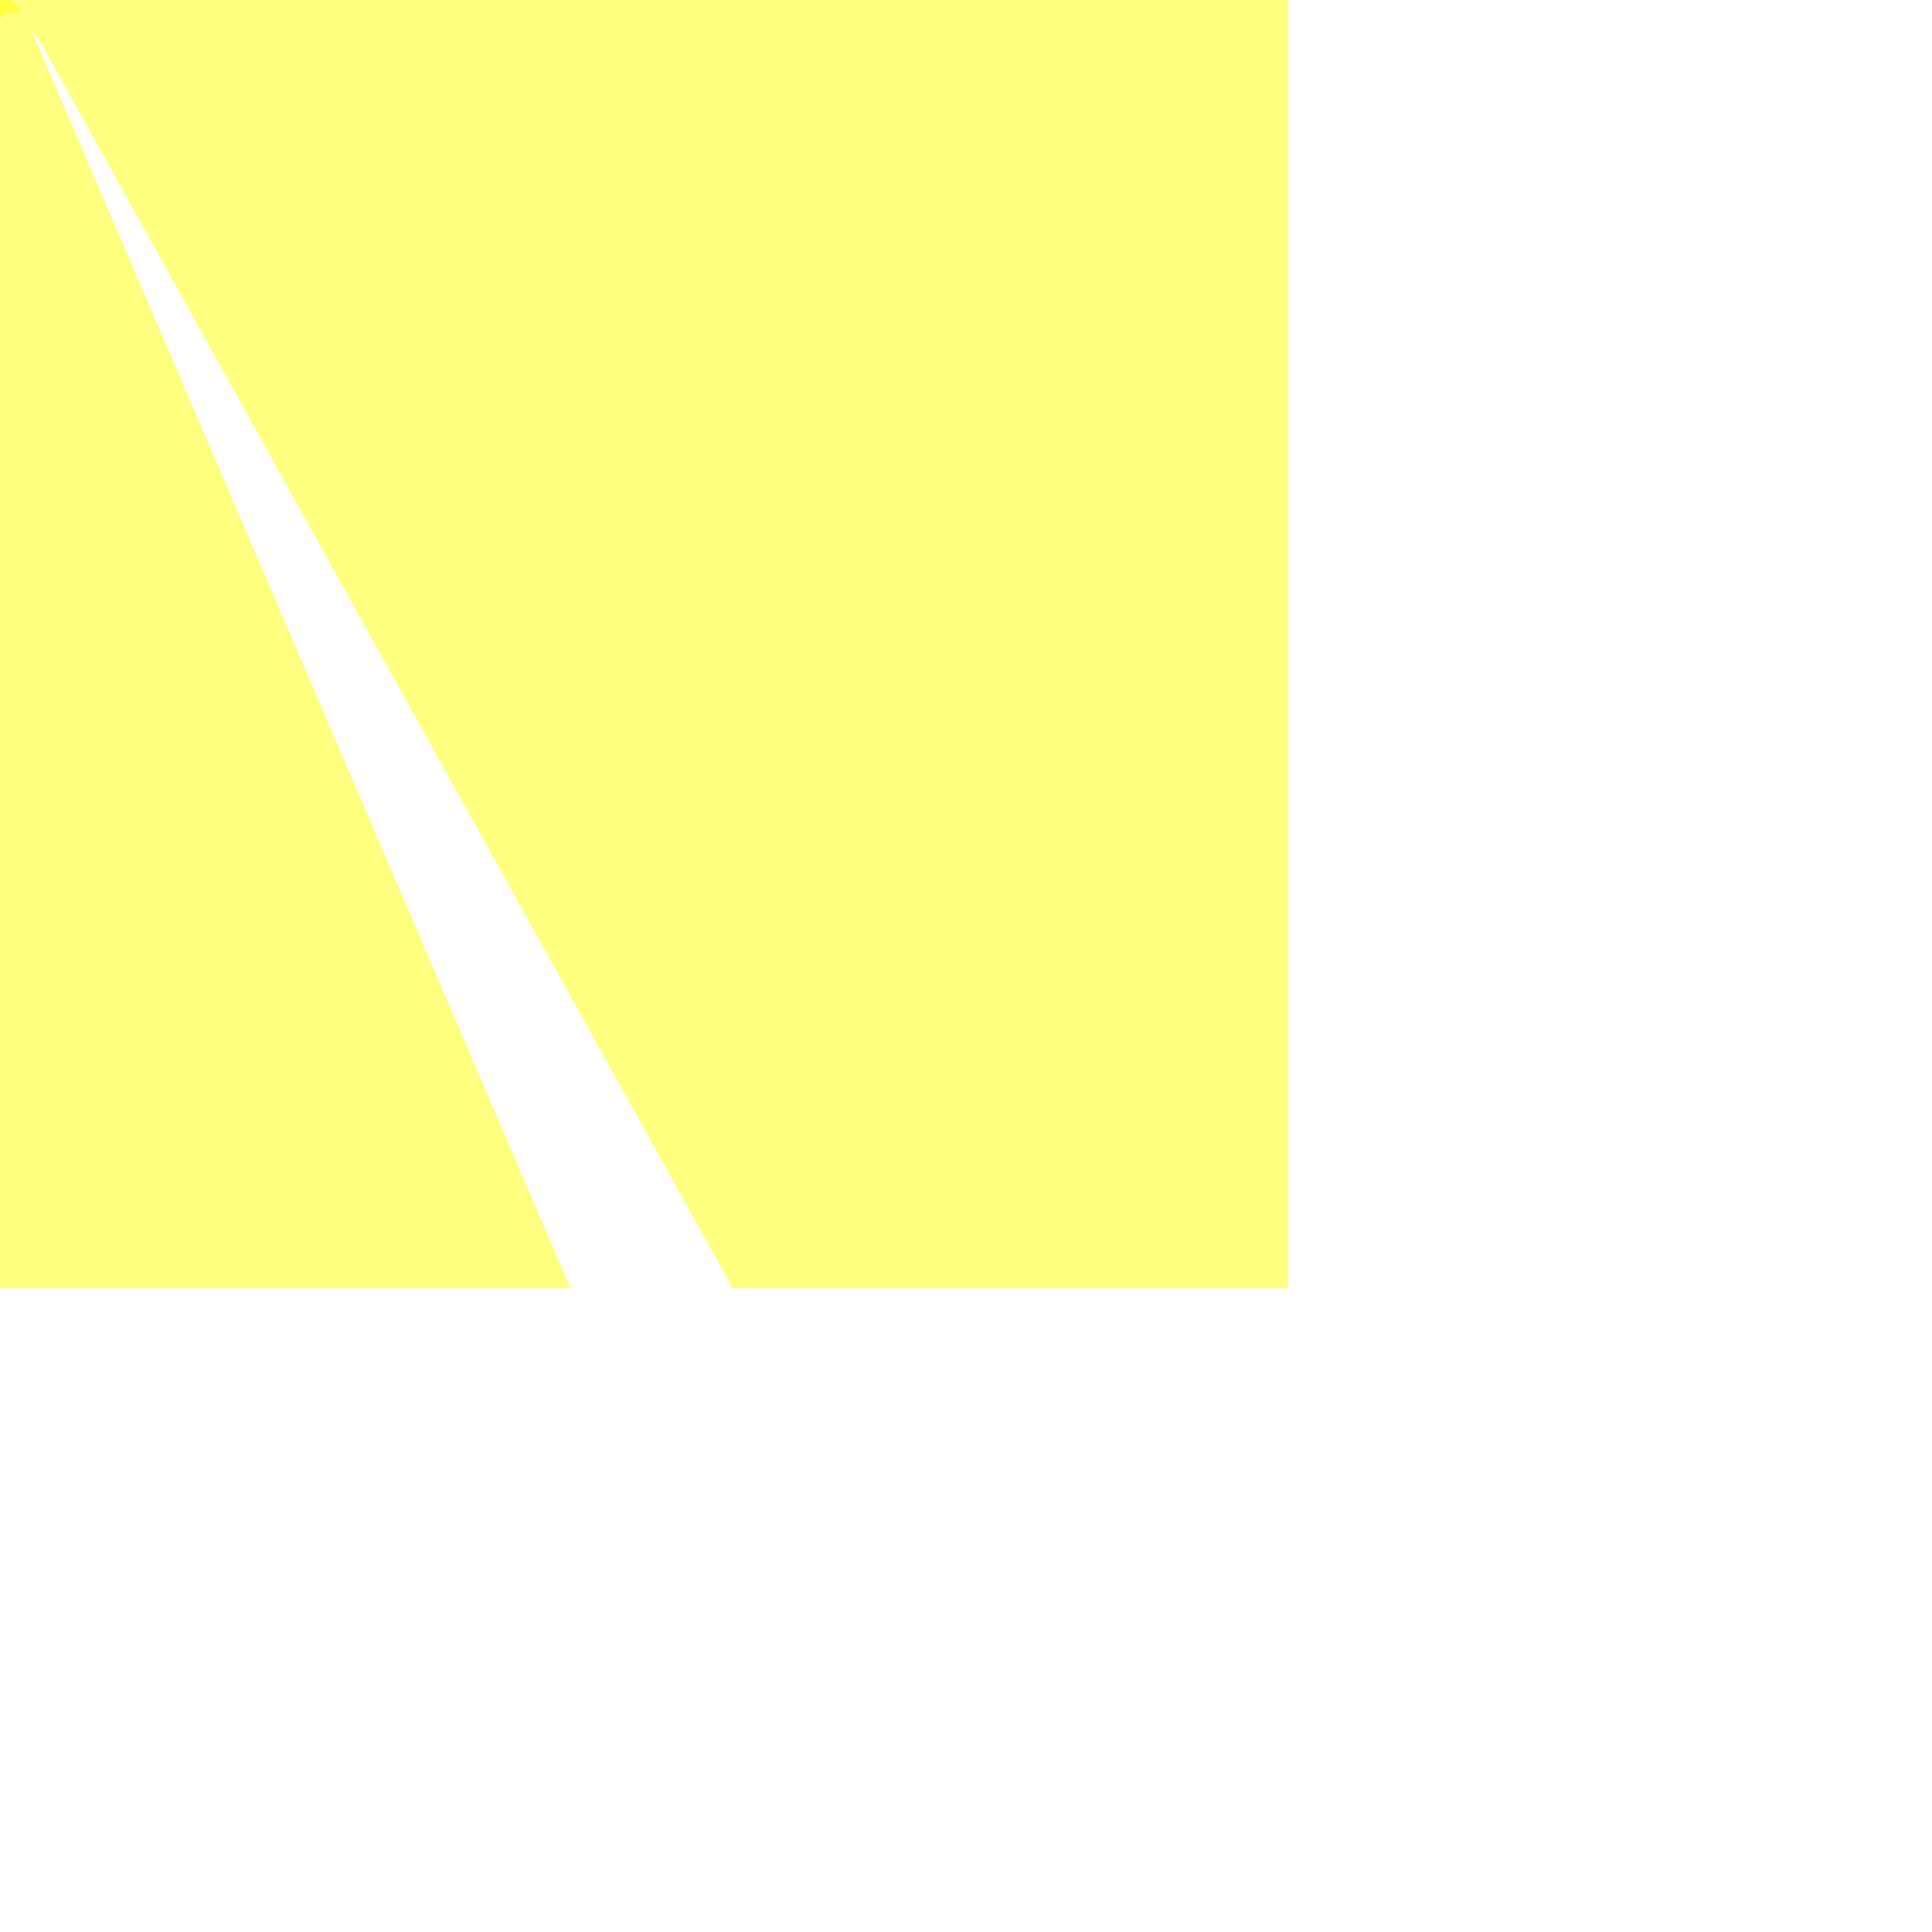
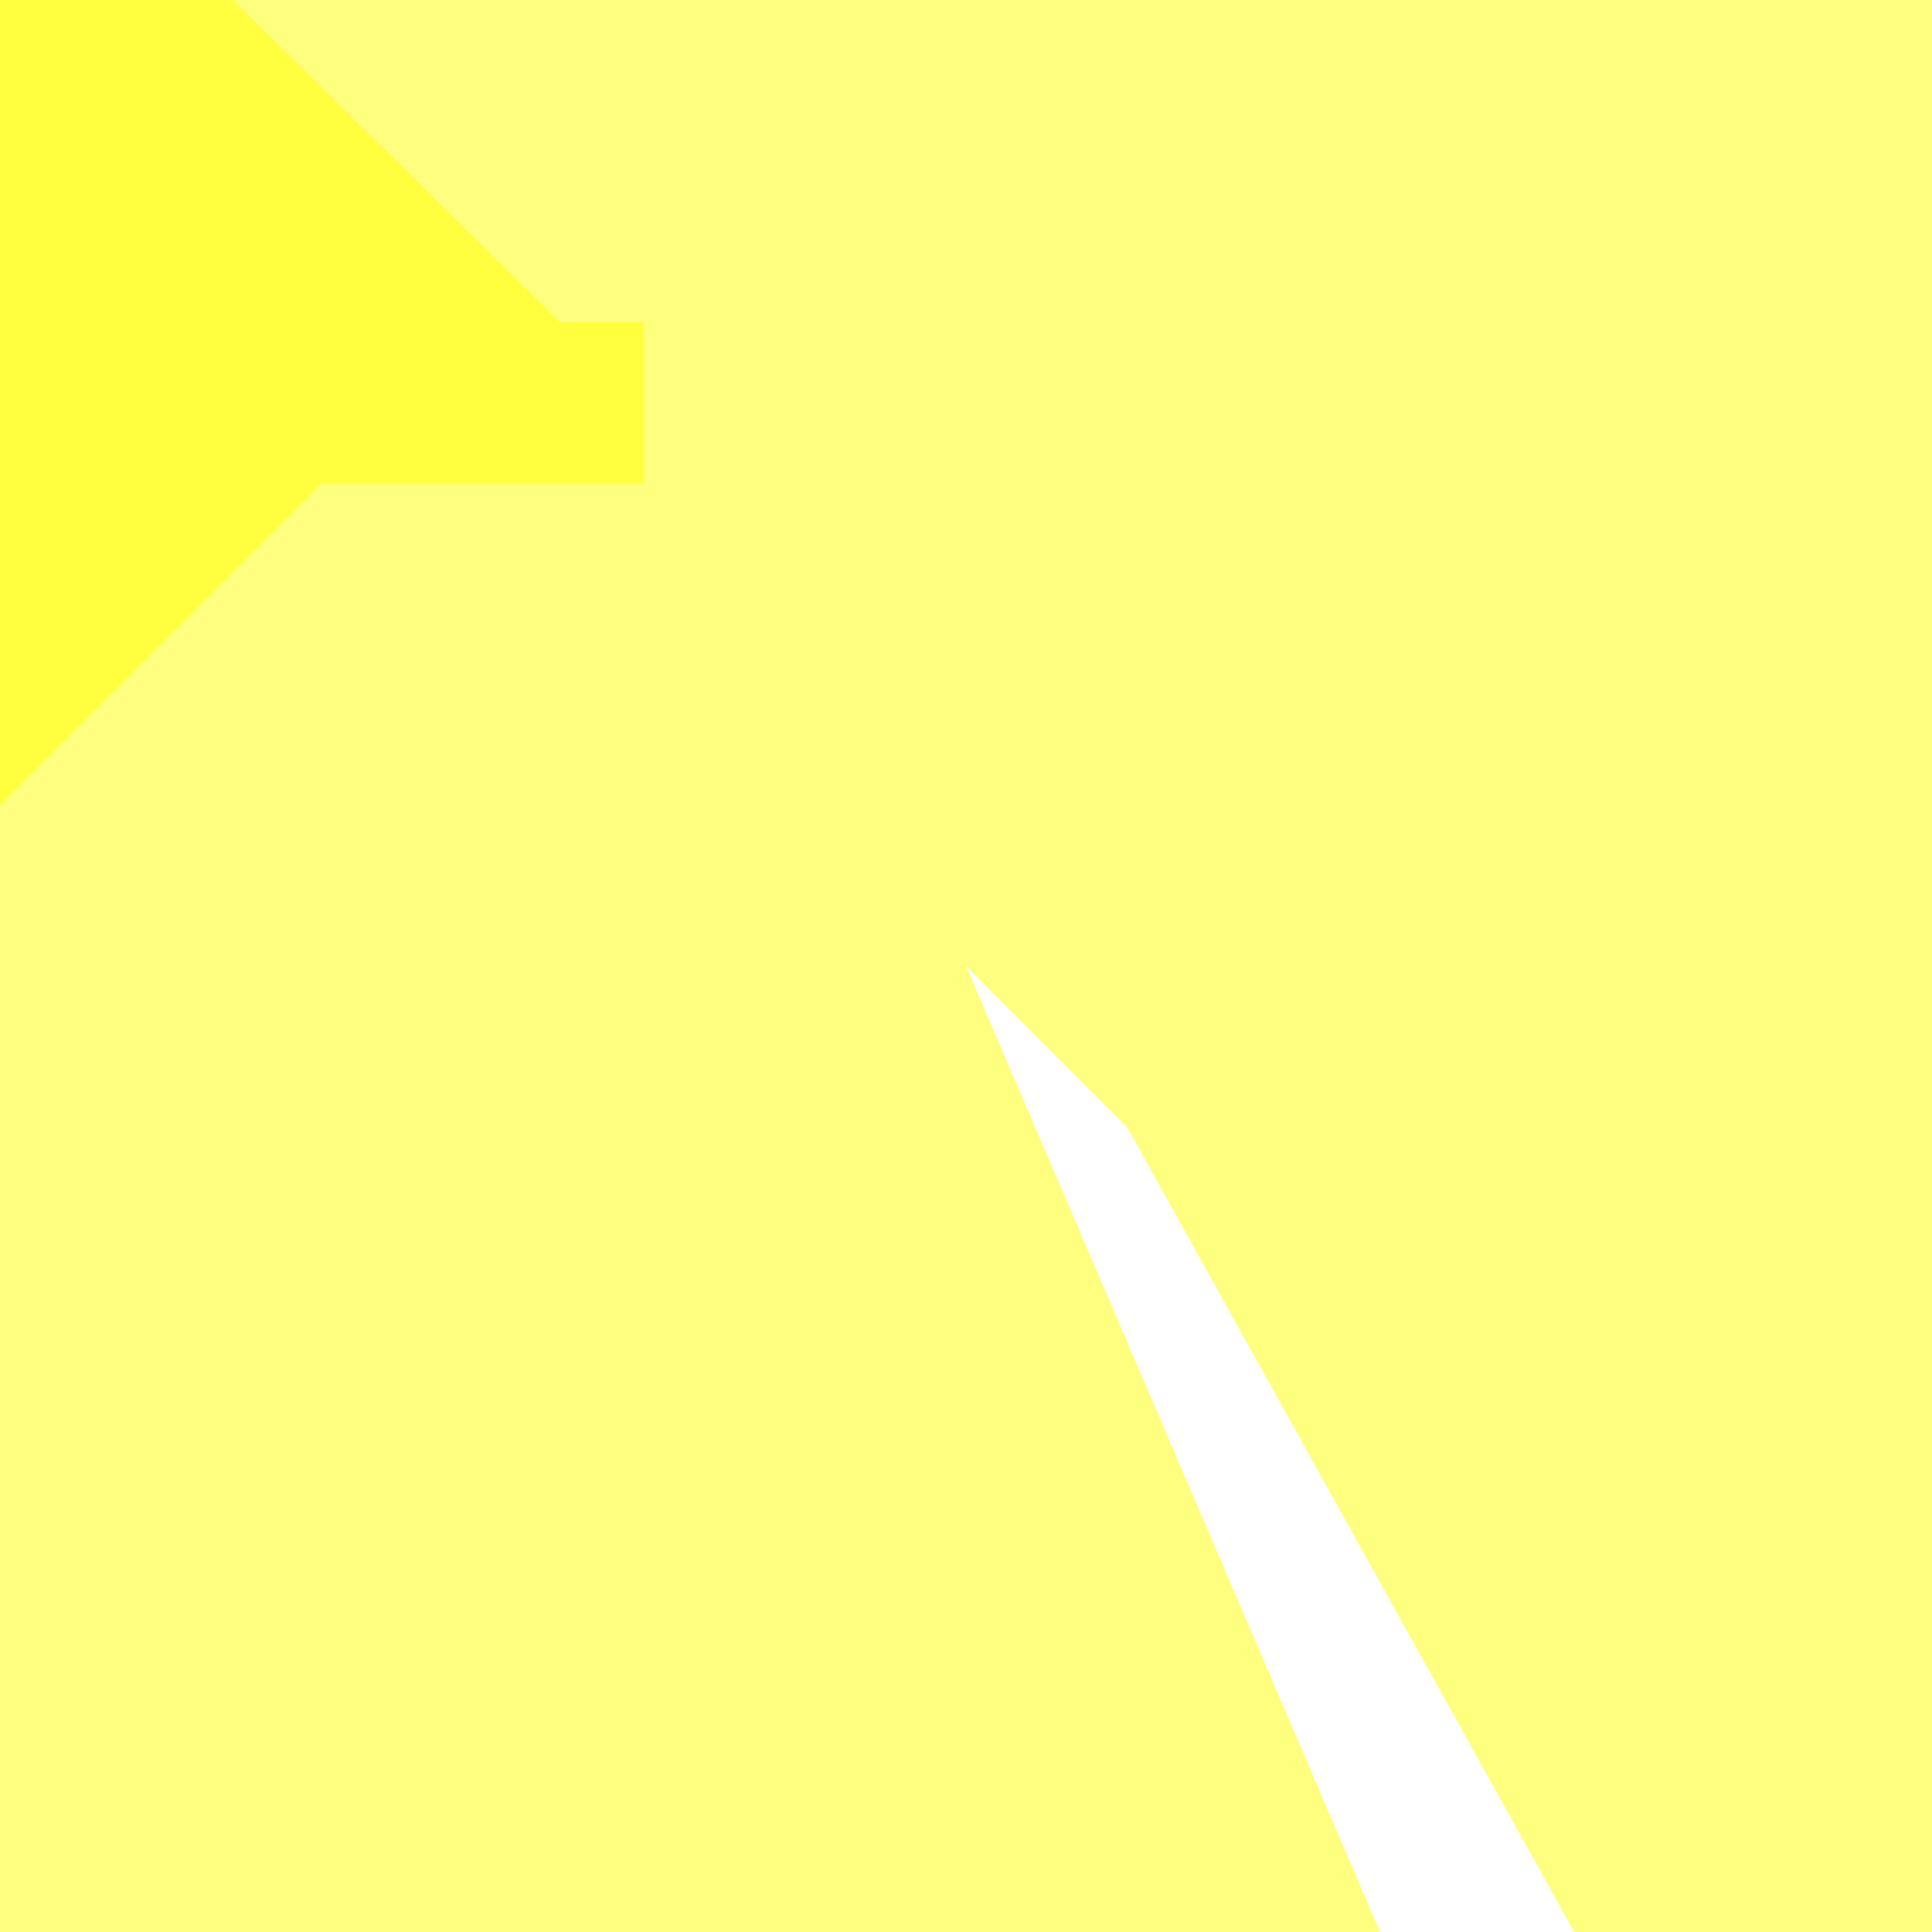
- <svg xmlns="http://www.w3.org/2000/svg">
-   <polygon points="300.00,150.00 300.00,200.00 200.00,200.00 150.00,150.00 200.00,200.00 100.00,200.00 -10000.00,10300.00 -10000.00,-10000.00 100.00,100.00 -10000.00,-10000.00 247.78,100.00 300.00,100.00 " style="fill:yellow;fill-opacity:0.50;stroke:yellow;stroke-width:1" />
-   <polygon points="20000.00,150.00 20000.00,20000.00 11377.78,20000.00 600.00,600.00 500.00,500.00 8857.14,20000.00 -10000.00,20000.00 -10000.00,-10000.00 20000.00,-10000.00 " style="fill:yellow;fill-opacity:0.50;stroke:yellow;stroke-width:1" />
+ <svg xmlns="http://www.w3.org/2000/svg" viewBox="-100 -100 1200 1200">
+   <polygon points="300.00,150.00 300.00,200.00 200.00,200.00 150.00,150.00 200.00,200.00 100.00,200.00 -10000.00,10300.00 -10000.00,-10000.00 100.00,100.00 -10000.00,-10000.00 247.78,100.00 300.00,100.00 " fill="yellow" fill-opacity="0.50" stroke="none" />
+   <polygon points="20000.00,150.00 20000.00,20000.00 11377.78,20000.00 600.00,600.00 500.00,500.00 8857.14,20000.00 -10000.00,20000.00 -10000.00,-10000.00 20000.00,-10000.00 " fill="yellow" fill-opacity="0.50" stroke="none" />
</svg>
